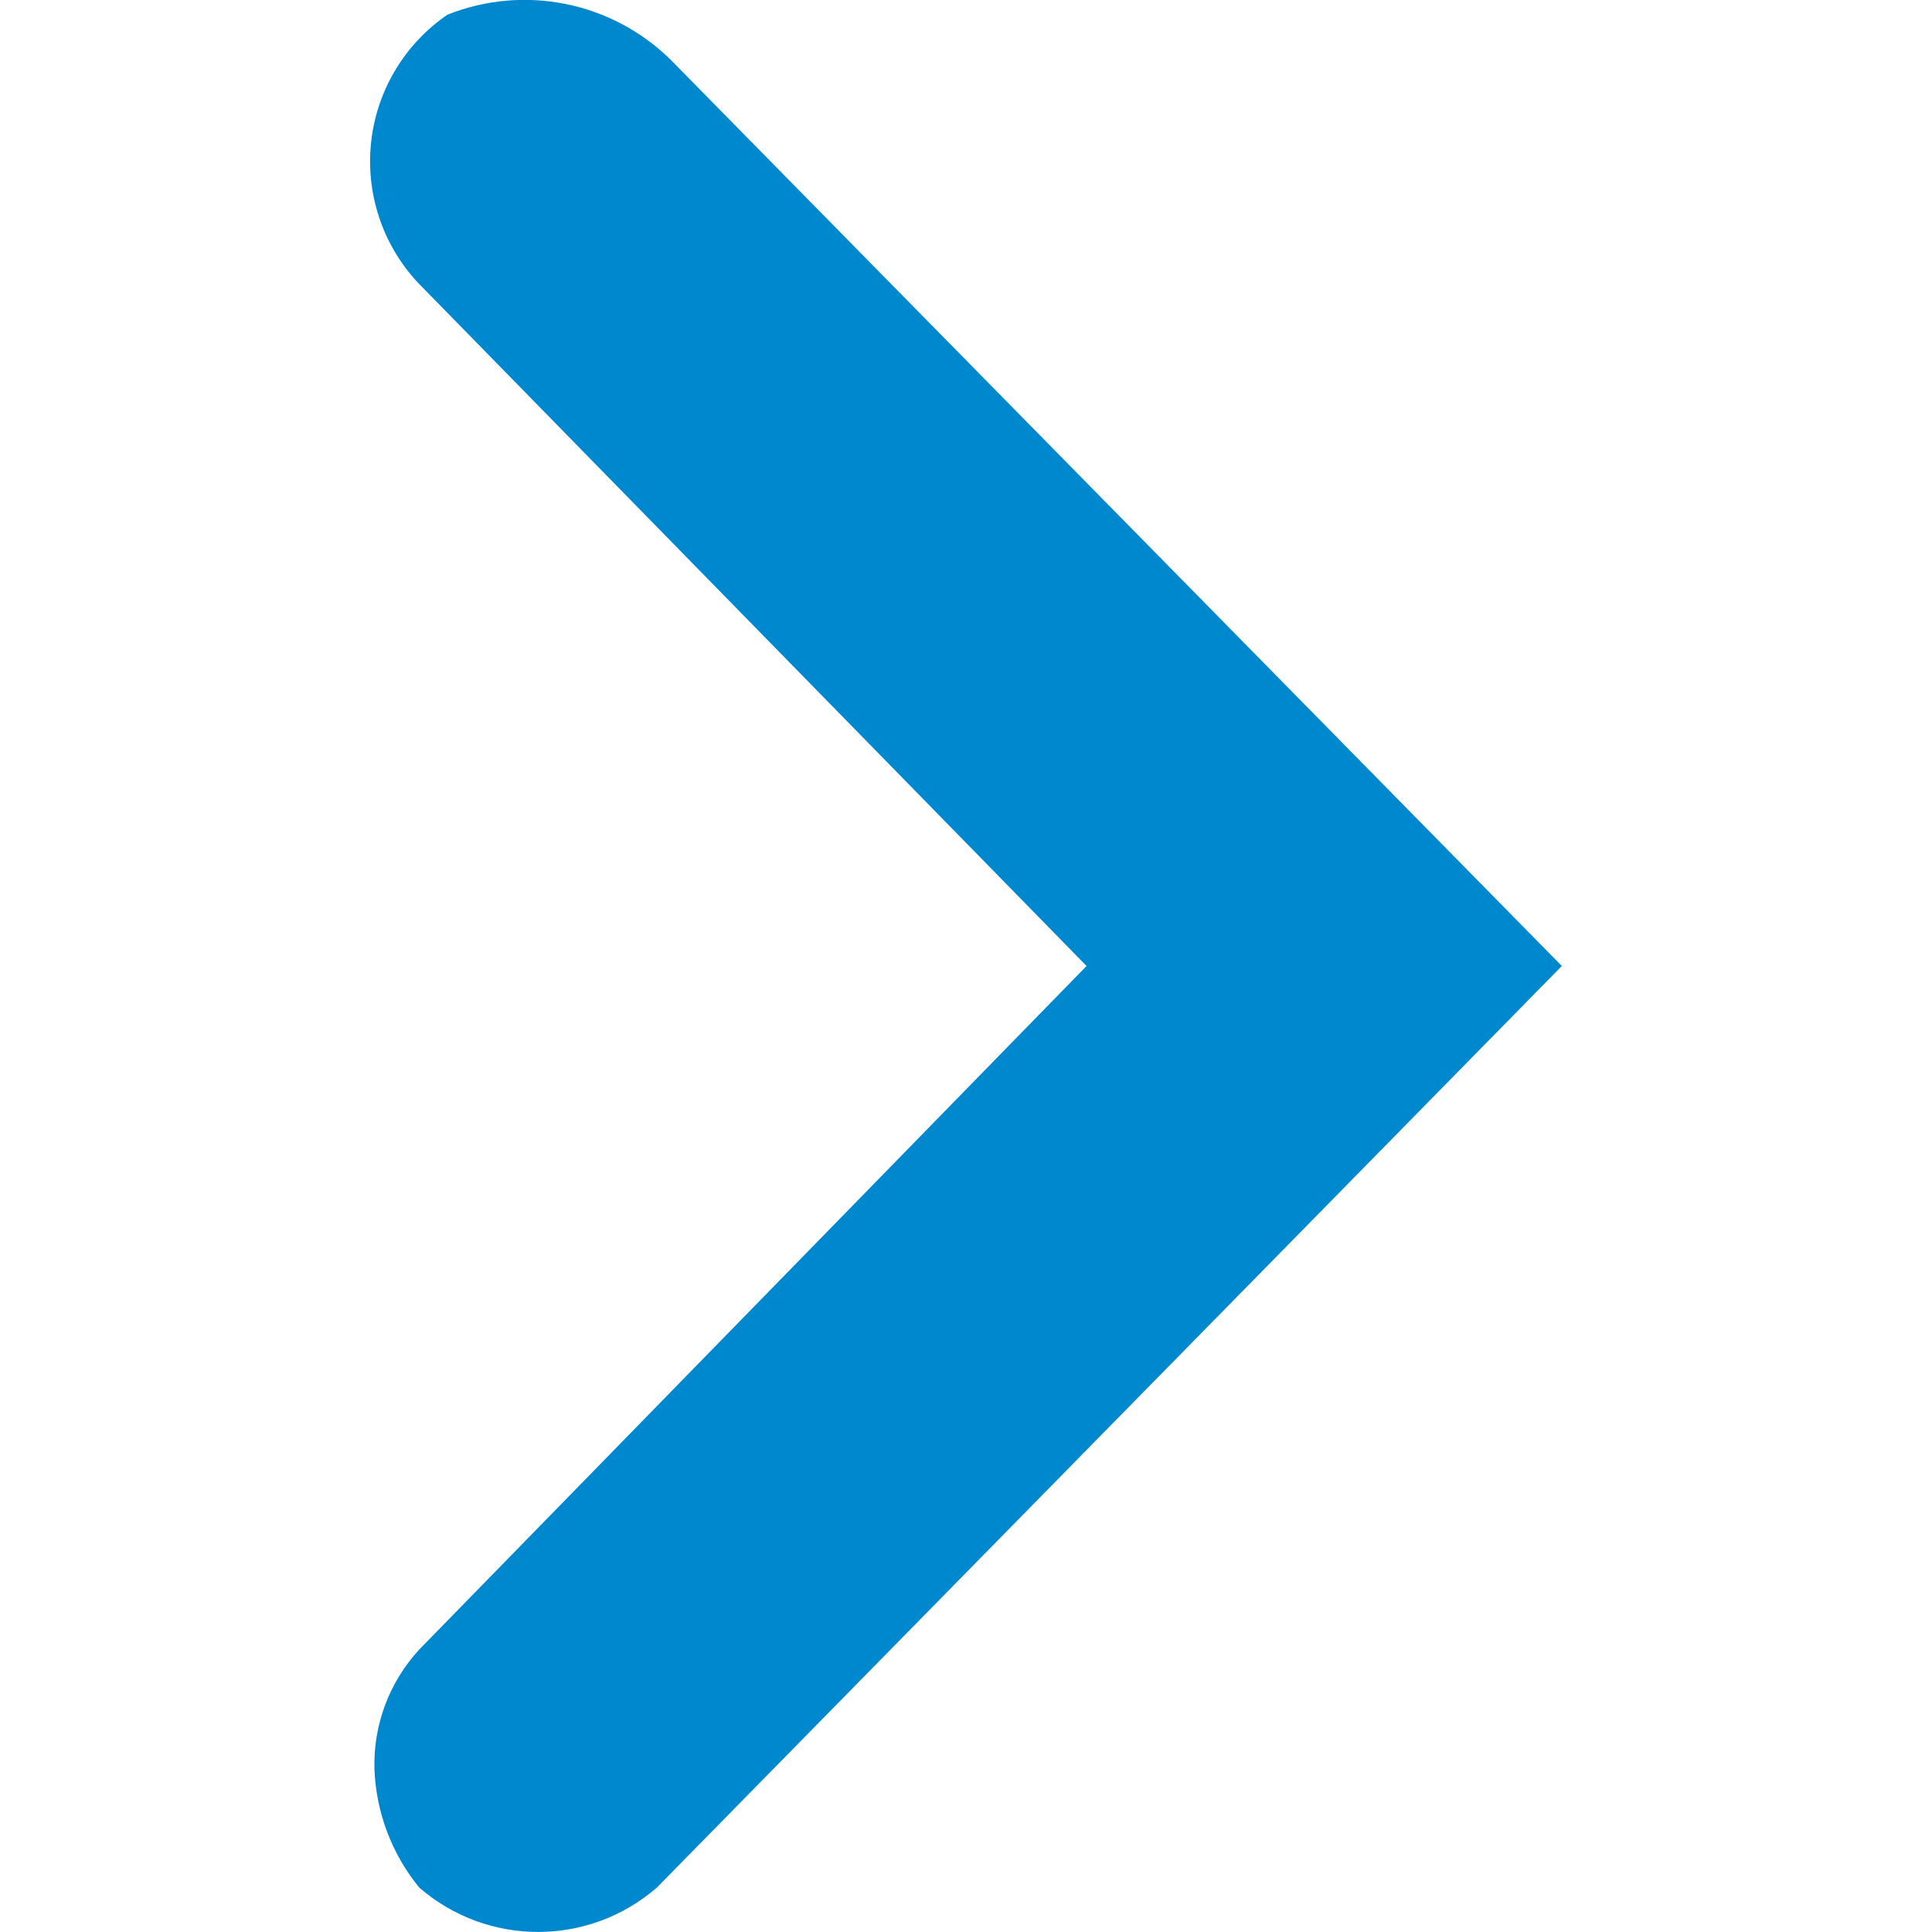
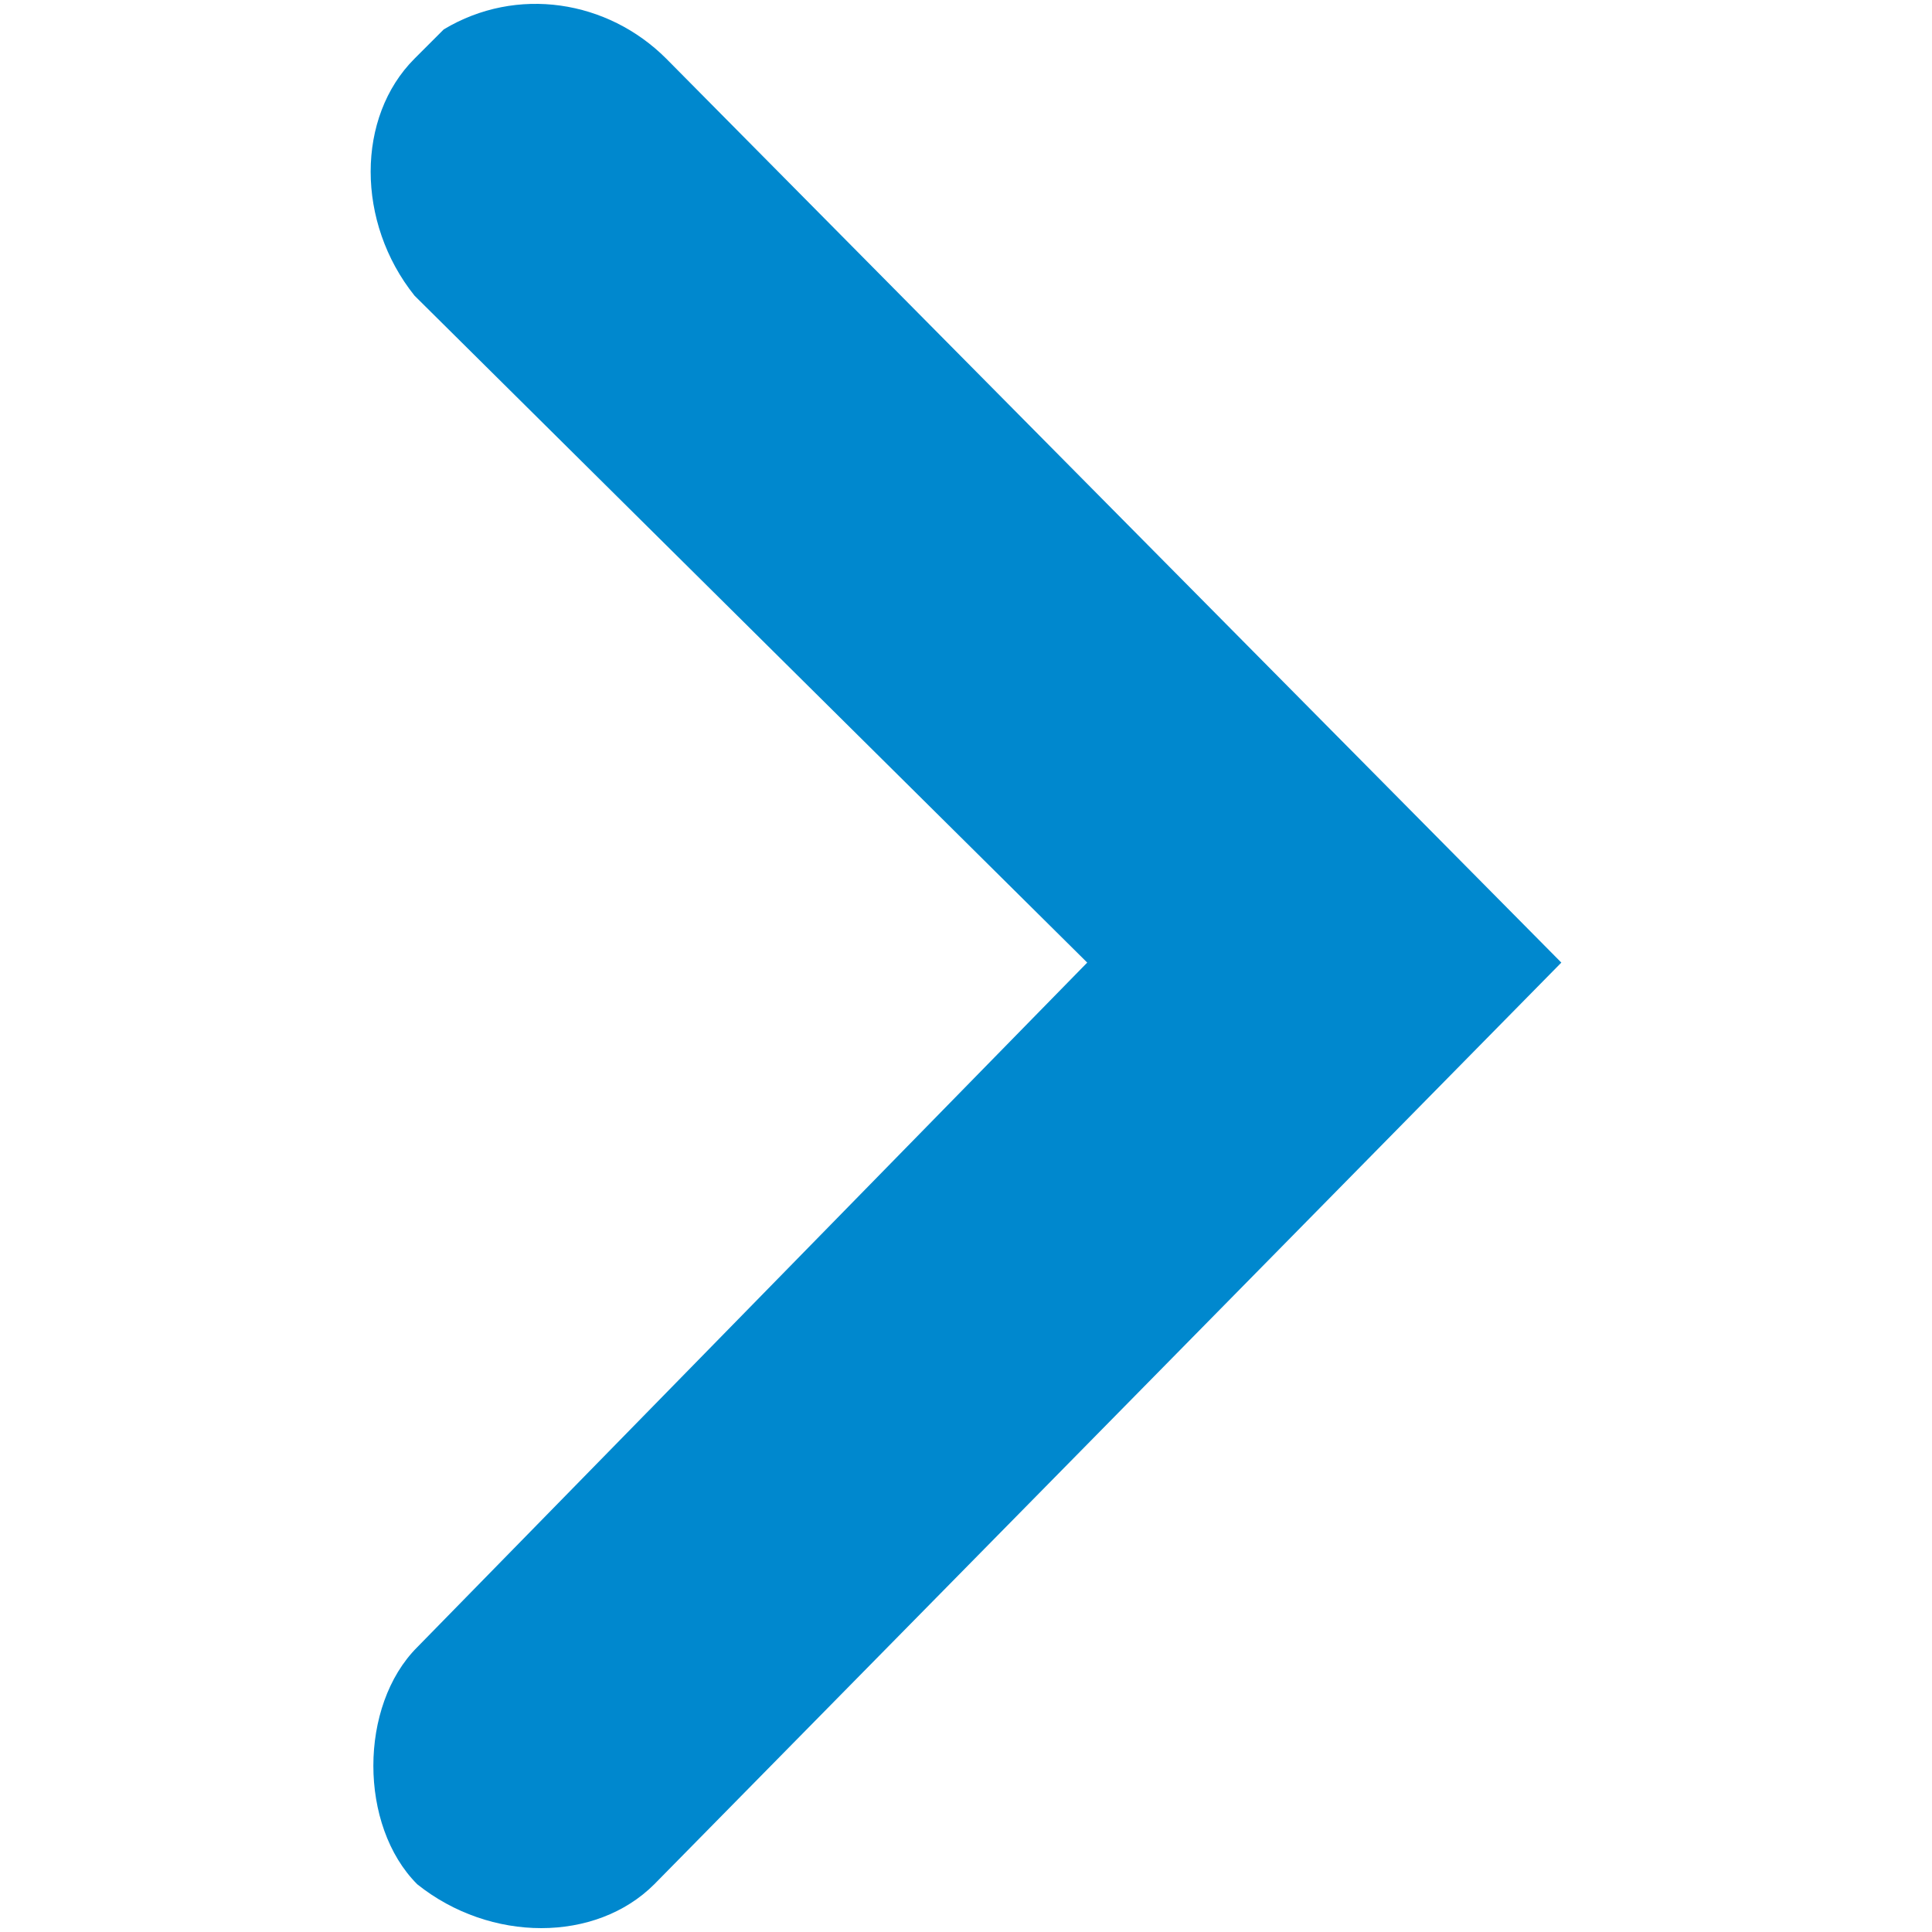
- <svg xmlns="http://www.w3.org/2000/svg" viewBox="0 0 50 50">
-   <defs>
-     <style>.a{fill:#0088ce;}</style>
-   </defs>
-   <path class="a" d="M40.42,25,17,48.85a4.69,4.69,0,0,1-6.15,0,5.15,5.15,0,0,1-1.16-3.08,4.38,4.38,0,0,1,1.16-3.08L28.12,25,10.81,7.31A4.6,4.6,0,0,1,11.58.38a5.39,5.39,0,0,1,5.77,1.16Z" />
+ <svg viewBox="0 0 500 500">
+   <path d="M404.072,249.118,169.329,487.646c-15.138,15.138-42.427,15.138-61.35,0-15.138-15.138-15.138-46.212,0-61.35L281.372,249.118,107.281,76.521c-15.138-18.923-15.138-46.212,0-61.35l7.569-7.569c18.923-11.354,42.427-7.569,57.566,7.569l231.656,233.947Z" fill="#0088ce" />
</svg>
